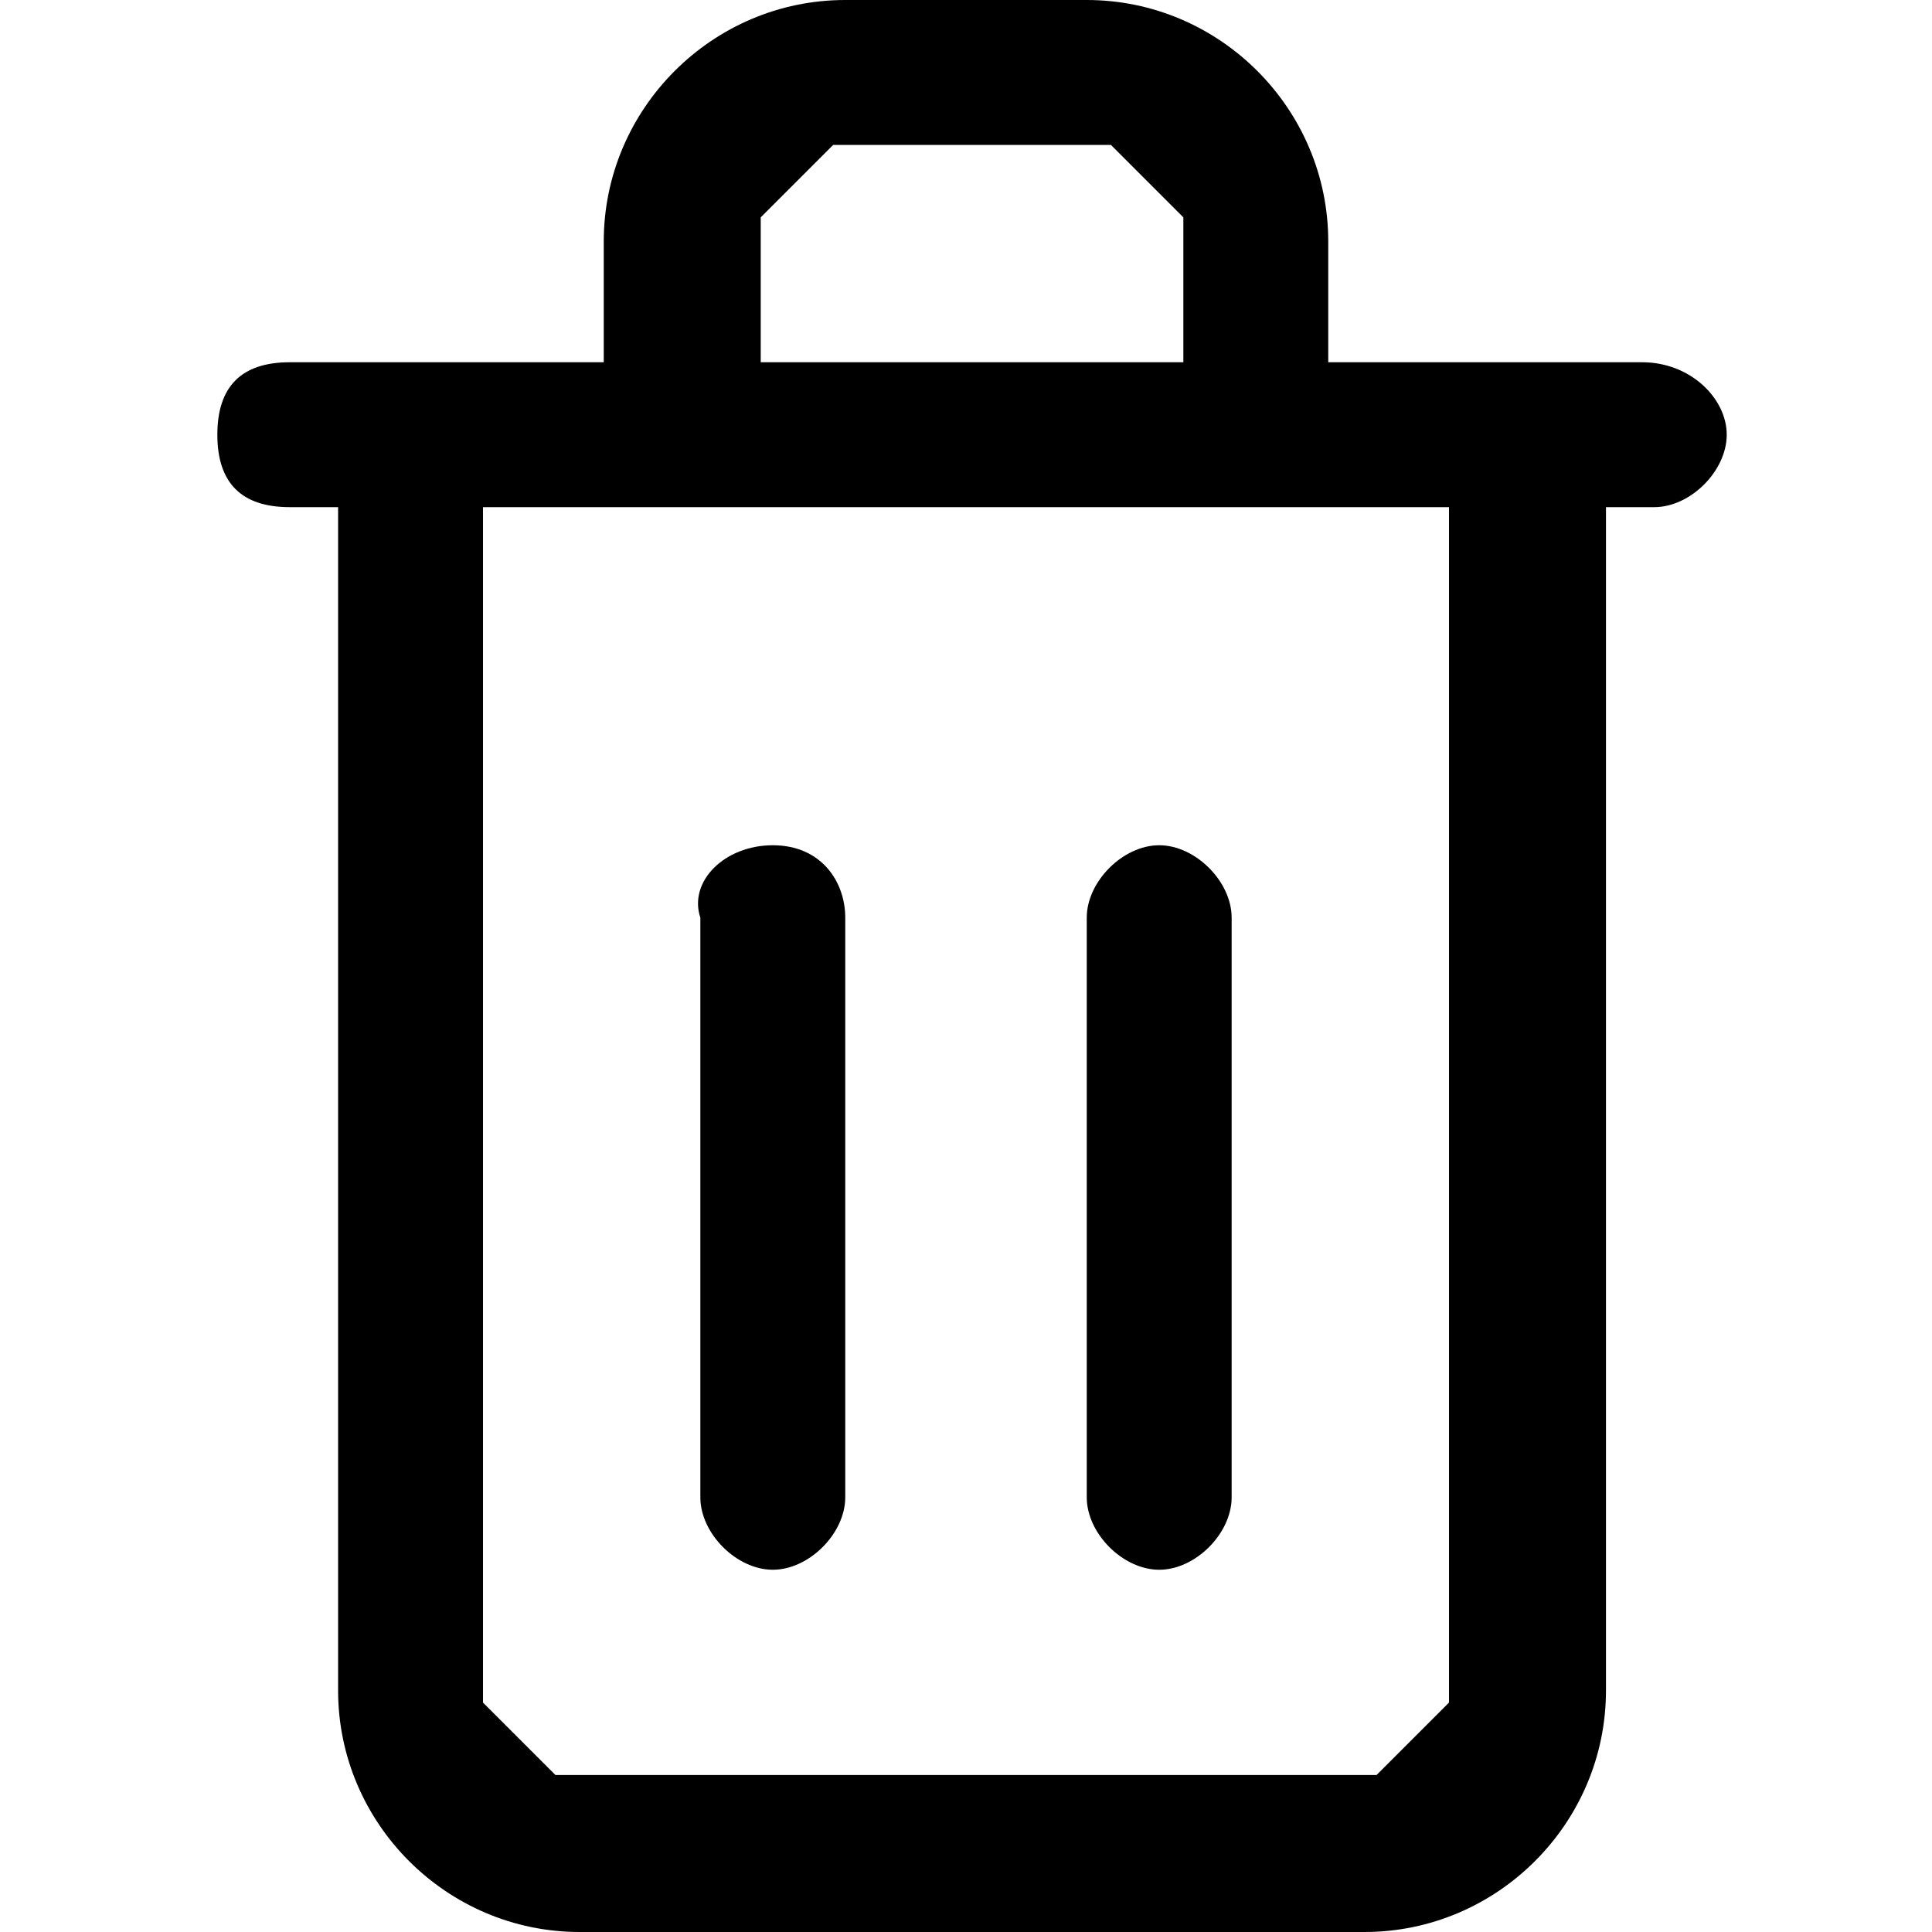
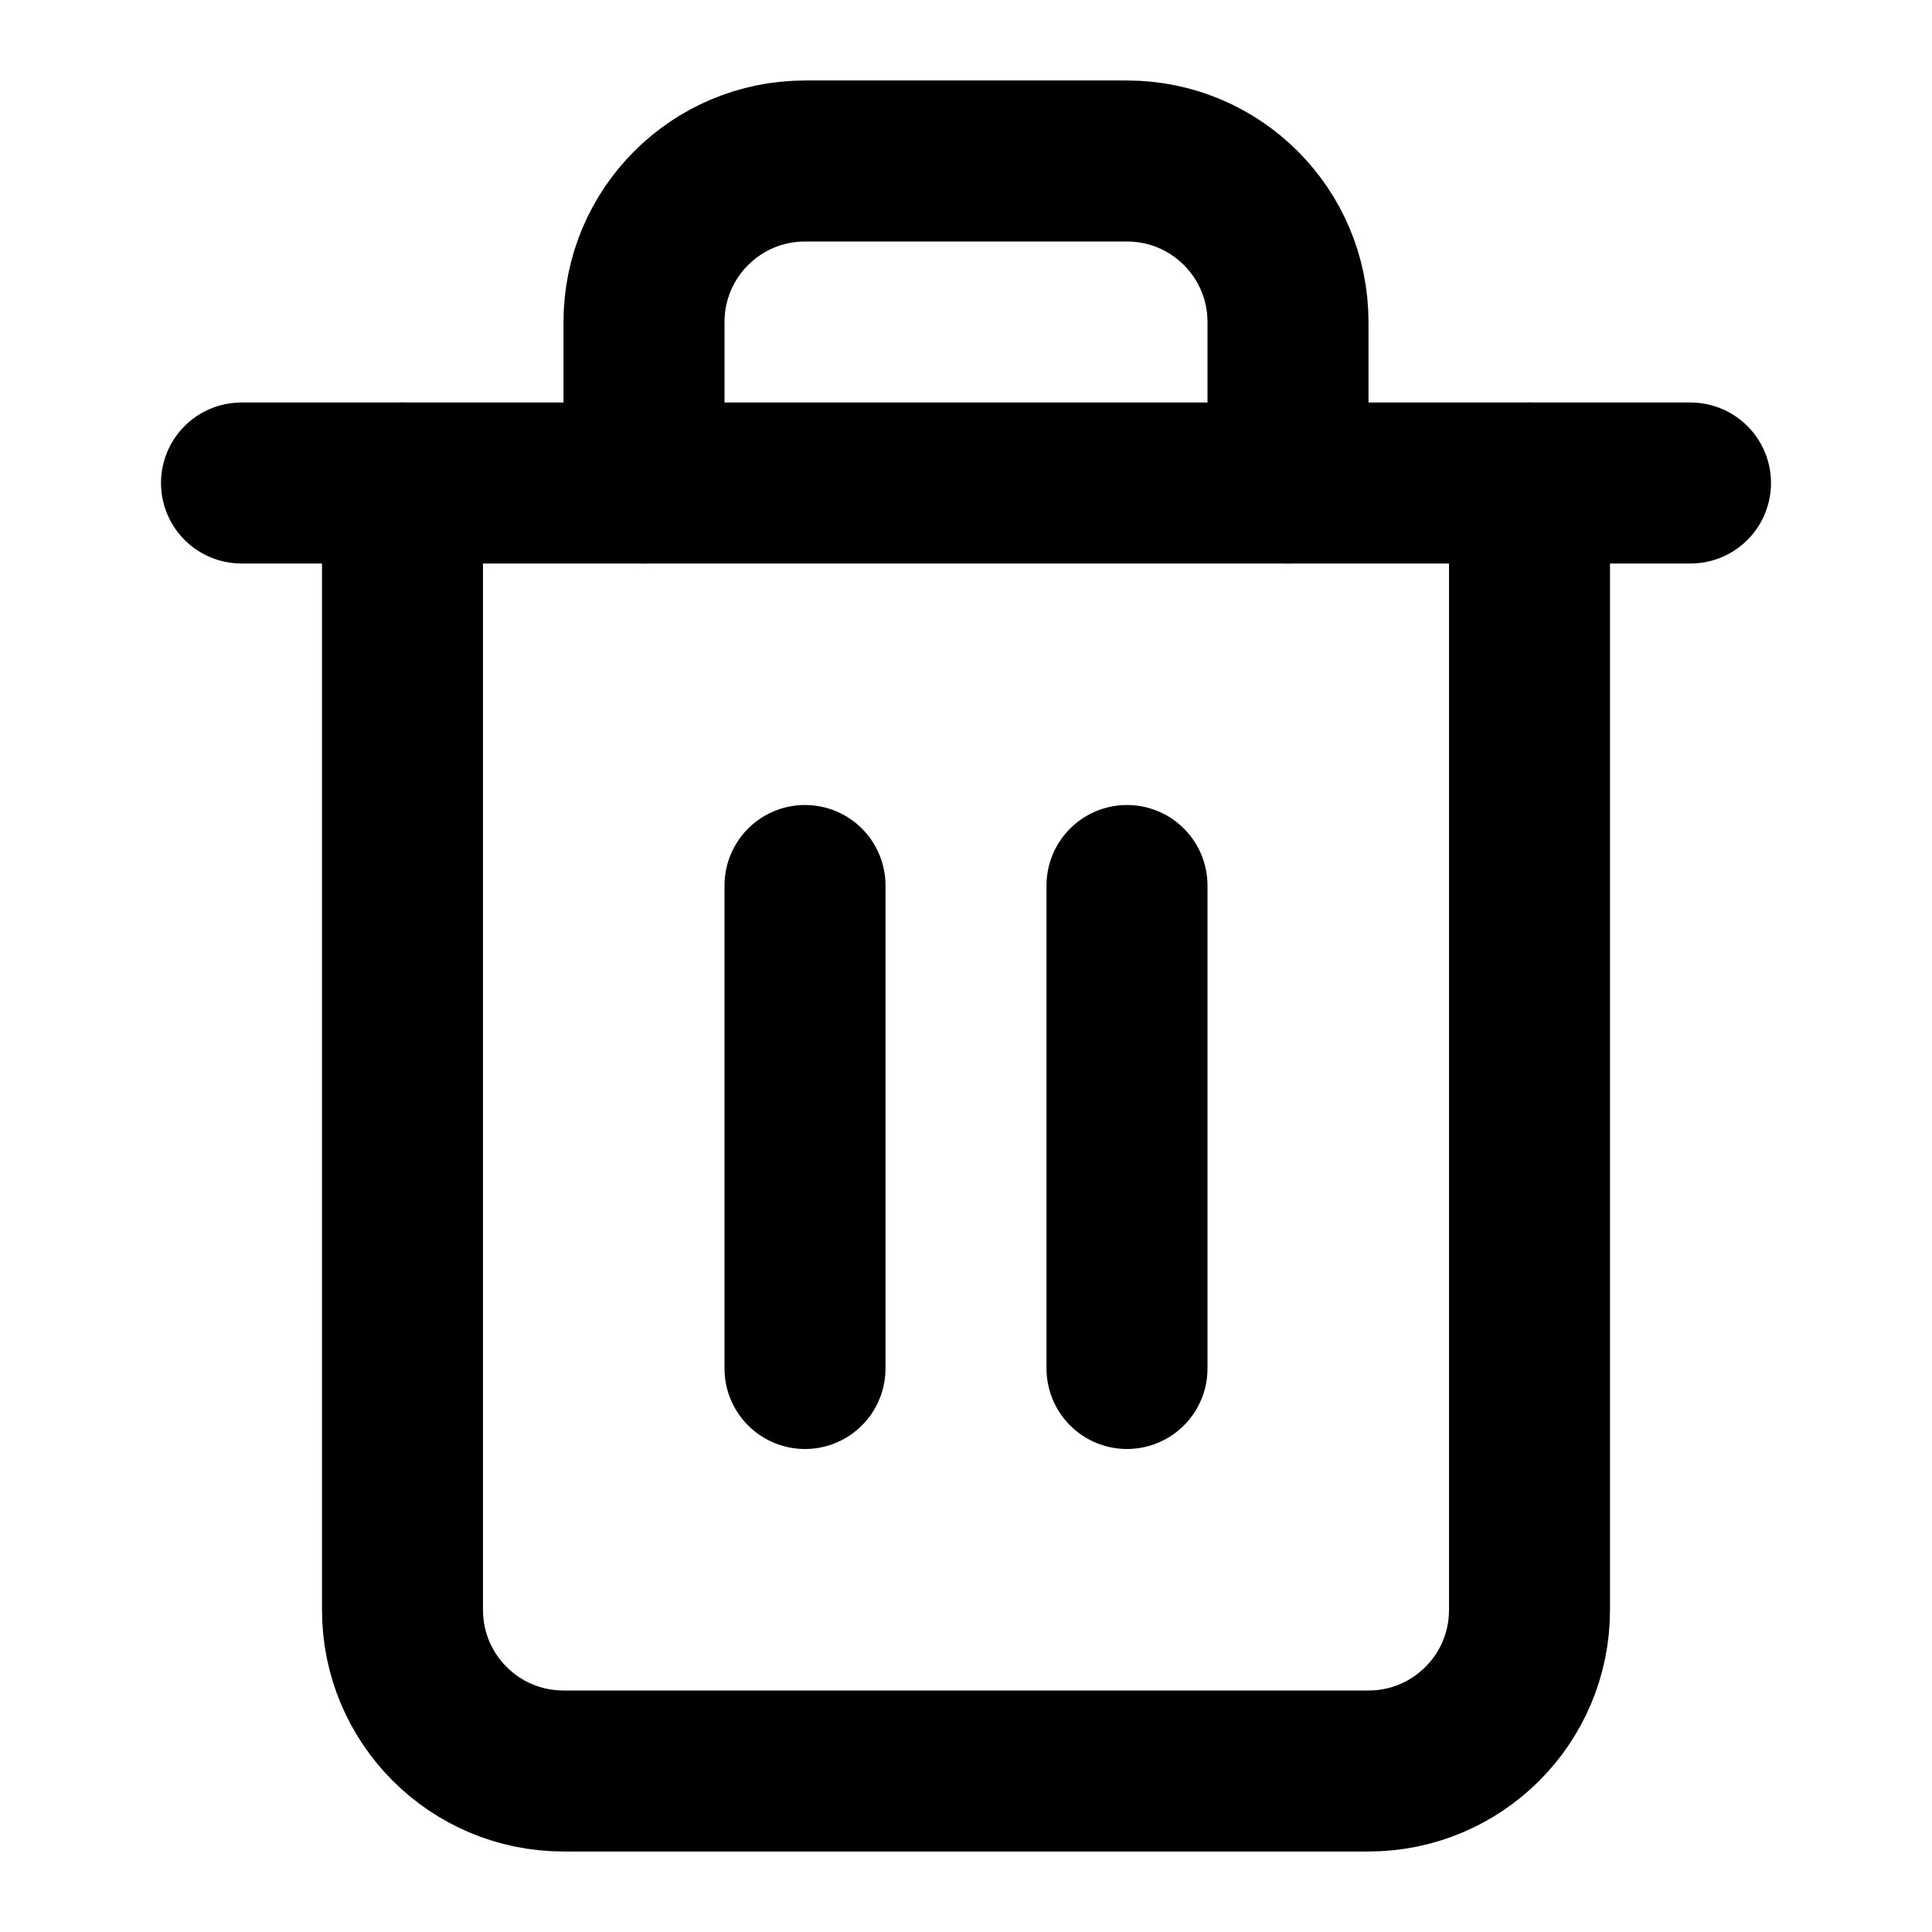
- <svg xmlns="http://www.w3.org/2000/svg" width="16" height="16" viewBox="0 0 16 16" fill="none">
-   <path fill-rule="evenodd" clip-rule="evenodd" d="M11 3H13.6C14 3 14.3 3.3 14.3 3.6C14.3 3.9 14 4.2 13.7 4.2H13.3V14C13.3 15.1 12.4 16 11.3 16H4.8C3.7 16 2.8 15.1 2.8 14V4.2H2.4C2 4.2 1.8 4 1.8 3.6C1.8 3.2 2 3 2.4 3H5V2C5 0.9 5.9 0 7 0H9C10.1 0 11 0.9 11 2V3ZM6.9 1.2L6.3 1.8V3H9.8V1.8L9.2 1.2H6.9ZM11.4 14.7L12 14.1V4.2H4V14.1L4.6 14.7H11.4ZM7 12.4C7 12.7 6.7 13 6.4 13C6.1 13 5.8 12.7 5.8 12.4V7.6C5.7 7.3 6 7 6.4 7C6.8 7 7 7.3 7 7.6V12.4ZM10.2 12.4C10.2 12.7 9.9 13 9.6 13C9.3 13 9 12.7 9 12.4V7.6C9 7.3 9.3 7 9.6 7C9.9 7 10.2 7.3 10.2 7.6V12.4Z" fill="black" />
+ <svg xmlns="http://www.w3.org/2000/svg" class="lucide lucide-trash-2" width="24" height="24" viewBox="0 0 24 24" fill="none" stroke="currentColor" stroke-width="2" stroke-linecap="round" stroke-linejoin="round">
+   <path d="M10 11v6" />
+   <path d="M14 11v6" />
+   <path d="M19 6v14a2 2 0 0 1-2 2H7a2 2 0 0 1-2-2V6" />
+   <path d="M3 6h18" />
+   <path d="M8 6V4a2 2 0 0 1 2-2h4a2 2 0 0 1 2 2v2" />
</svg>
